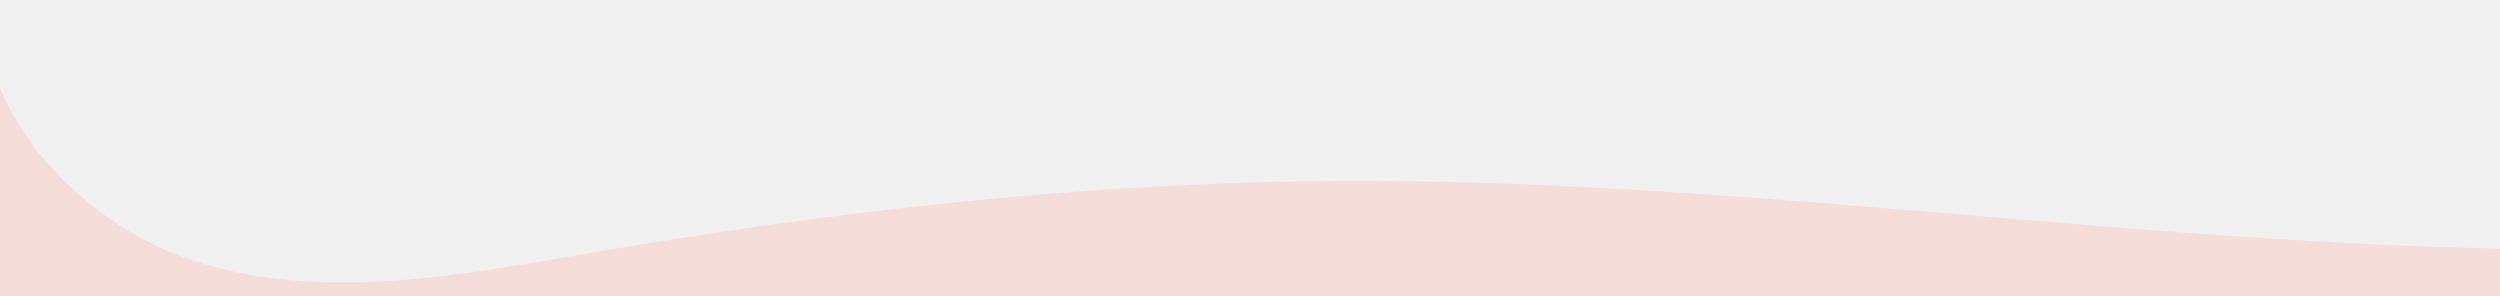
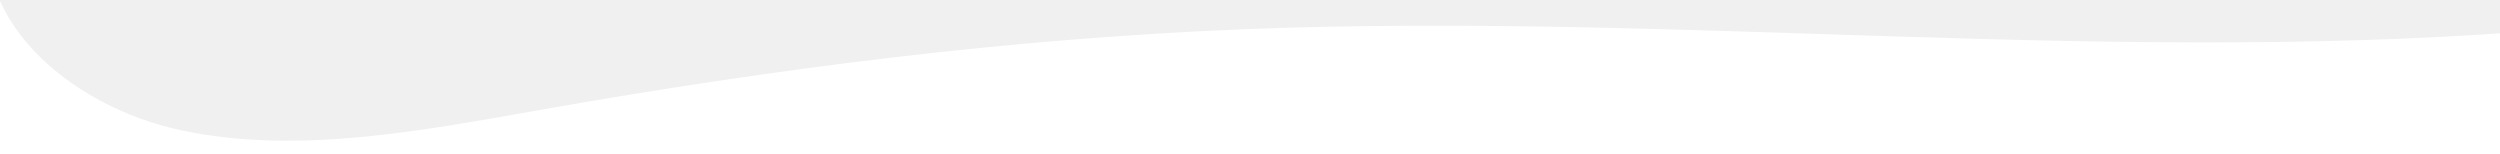
- <svg xmlns="http://www.w3.org/2000/svg" width="1698px" height="201px" viewBox="0 0 1698 201" version="1.1">
-   <g id="Artboard" stroke="none" stroke-width="1" fill="none" fill-rule="evenodd">
-     <path d="M2013.804,-132.541 C2088.803,-109.348 2154.738,-34.869 2138.752,42.052 L2148,102.2 C2118.695,173.93 2088.277,247.42 2035.214,303.845 C2021.805,318.103 2006.579,331.084 1990.111,342.172 L1990.109,342.161 C1975.109,340.155 1960.123,338.418 1945.172,336.949 C1602.533,303.285 1257.436,376.028 912.907,374.625 C741.036,373.923 569.781,354.739 400.555,325.644 C312.922,310.573 221.78,293.011 136.151,318.88 C50.525,344.747 -26.132,430.357 -9.971,520 L-21.991,589.779 C-15.415,607.332 -8.786,624.975 -1.874,642.51 C-113.912,619.999 -218.421,559.051 -291.379,470.8 C-310.54,447.62 -328.161,421.303 -331.433,391.392 C-334.196,366.168 -326.44,341.019 -317.19,317.398 C-206.279,34.269 115.595,-111.81 418.366,-136.979 C721.137,-162.149 1024.015,-95.773 1327.827,-93.175 C1479.386,-91.88 1630.761,-106.489 1780.538,-129.644 C1858.099,-141.638 1938.802,-155.736 2013.804,-132.541 Z" id="Combined-Shape-Copy" fill="#F5DEDA" transform="translate(908, 248.7548) scale(1, -1) translate(-908, -248.7548) " />
+ <svg xmlns="http://www.w3.org/2000/svg" width="2500px" height="154px" viewBox="0 0 2500 154" version="1.1">
+   <g id="Version-2" stroke="none" stroke-width="1" fill="none" fill-rule="evenodd">
+     <g id="Artboard" transform="translate(0, -9)" fill="#FFFFFF">
+       <path d="M2575.804,-282.535 C2650.803,-259.331 2716.738,-184.818 2700.752,-107.86 L2710,-47.684 L2708.24,-43.376 C2679.469,27.013 2649.216,98.732 2597.214,154.055 C2592.098,159.498 2581.325,164.755 2565.967,169.791 L2565.932,169.786 C2124.878,130.78 1685.315,186.405 1243.153,168.725 C1008.791,159.351 774.344,129.374 542.168,88.432 C421.936,67.226 296.797,43.064 181.345,67.667 C65.898,92.267 -34.335,184.018 -7.817,284.91 L-20.714,362.216 C2.471,409.15 26.085,456.658 54.074,502 C-84.944,495.596 -220.548,428.589 -309.379,321.088 C-328.54,297.897 -346.161,271.568 -349.433,241.643 C-352.196,216.408 -344.44,191.247 -335.19,167.614 C-224.279,-115.647 97.595,-261.795 400.366,-286.976 C703.137,-312.157 1006.015,-245.75 1309.827,-243.15 C1461.386,-241.856 1612.761,-256.471 1762.538,-279.637 C1840.099,-291.637 2500.802,-305.741 2575.804,-282.535 Z" id="Combined-Shape-Copy" transform="translate(1180, 103.5) scale(1, -1) translate(-1180, -103.5) " />
+     </g>
  </g>
</svg>
